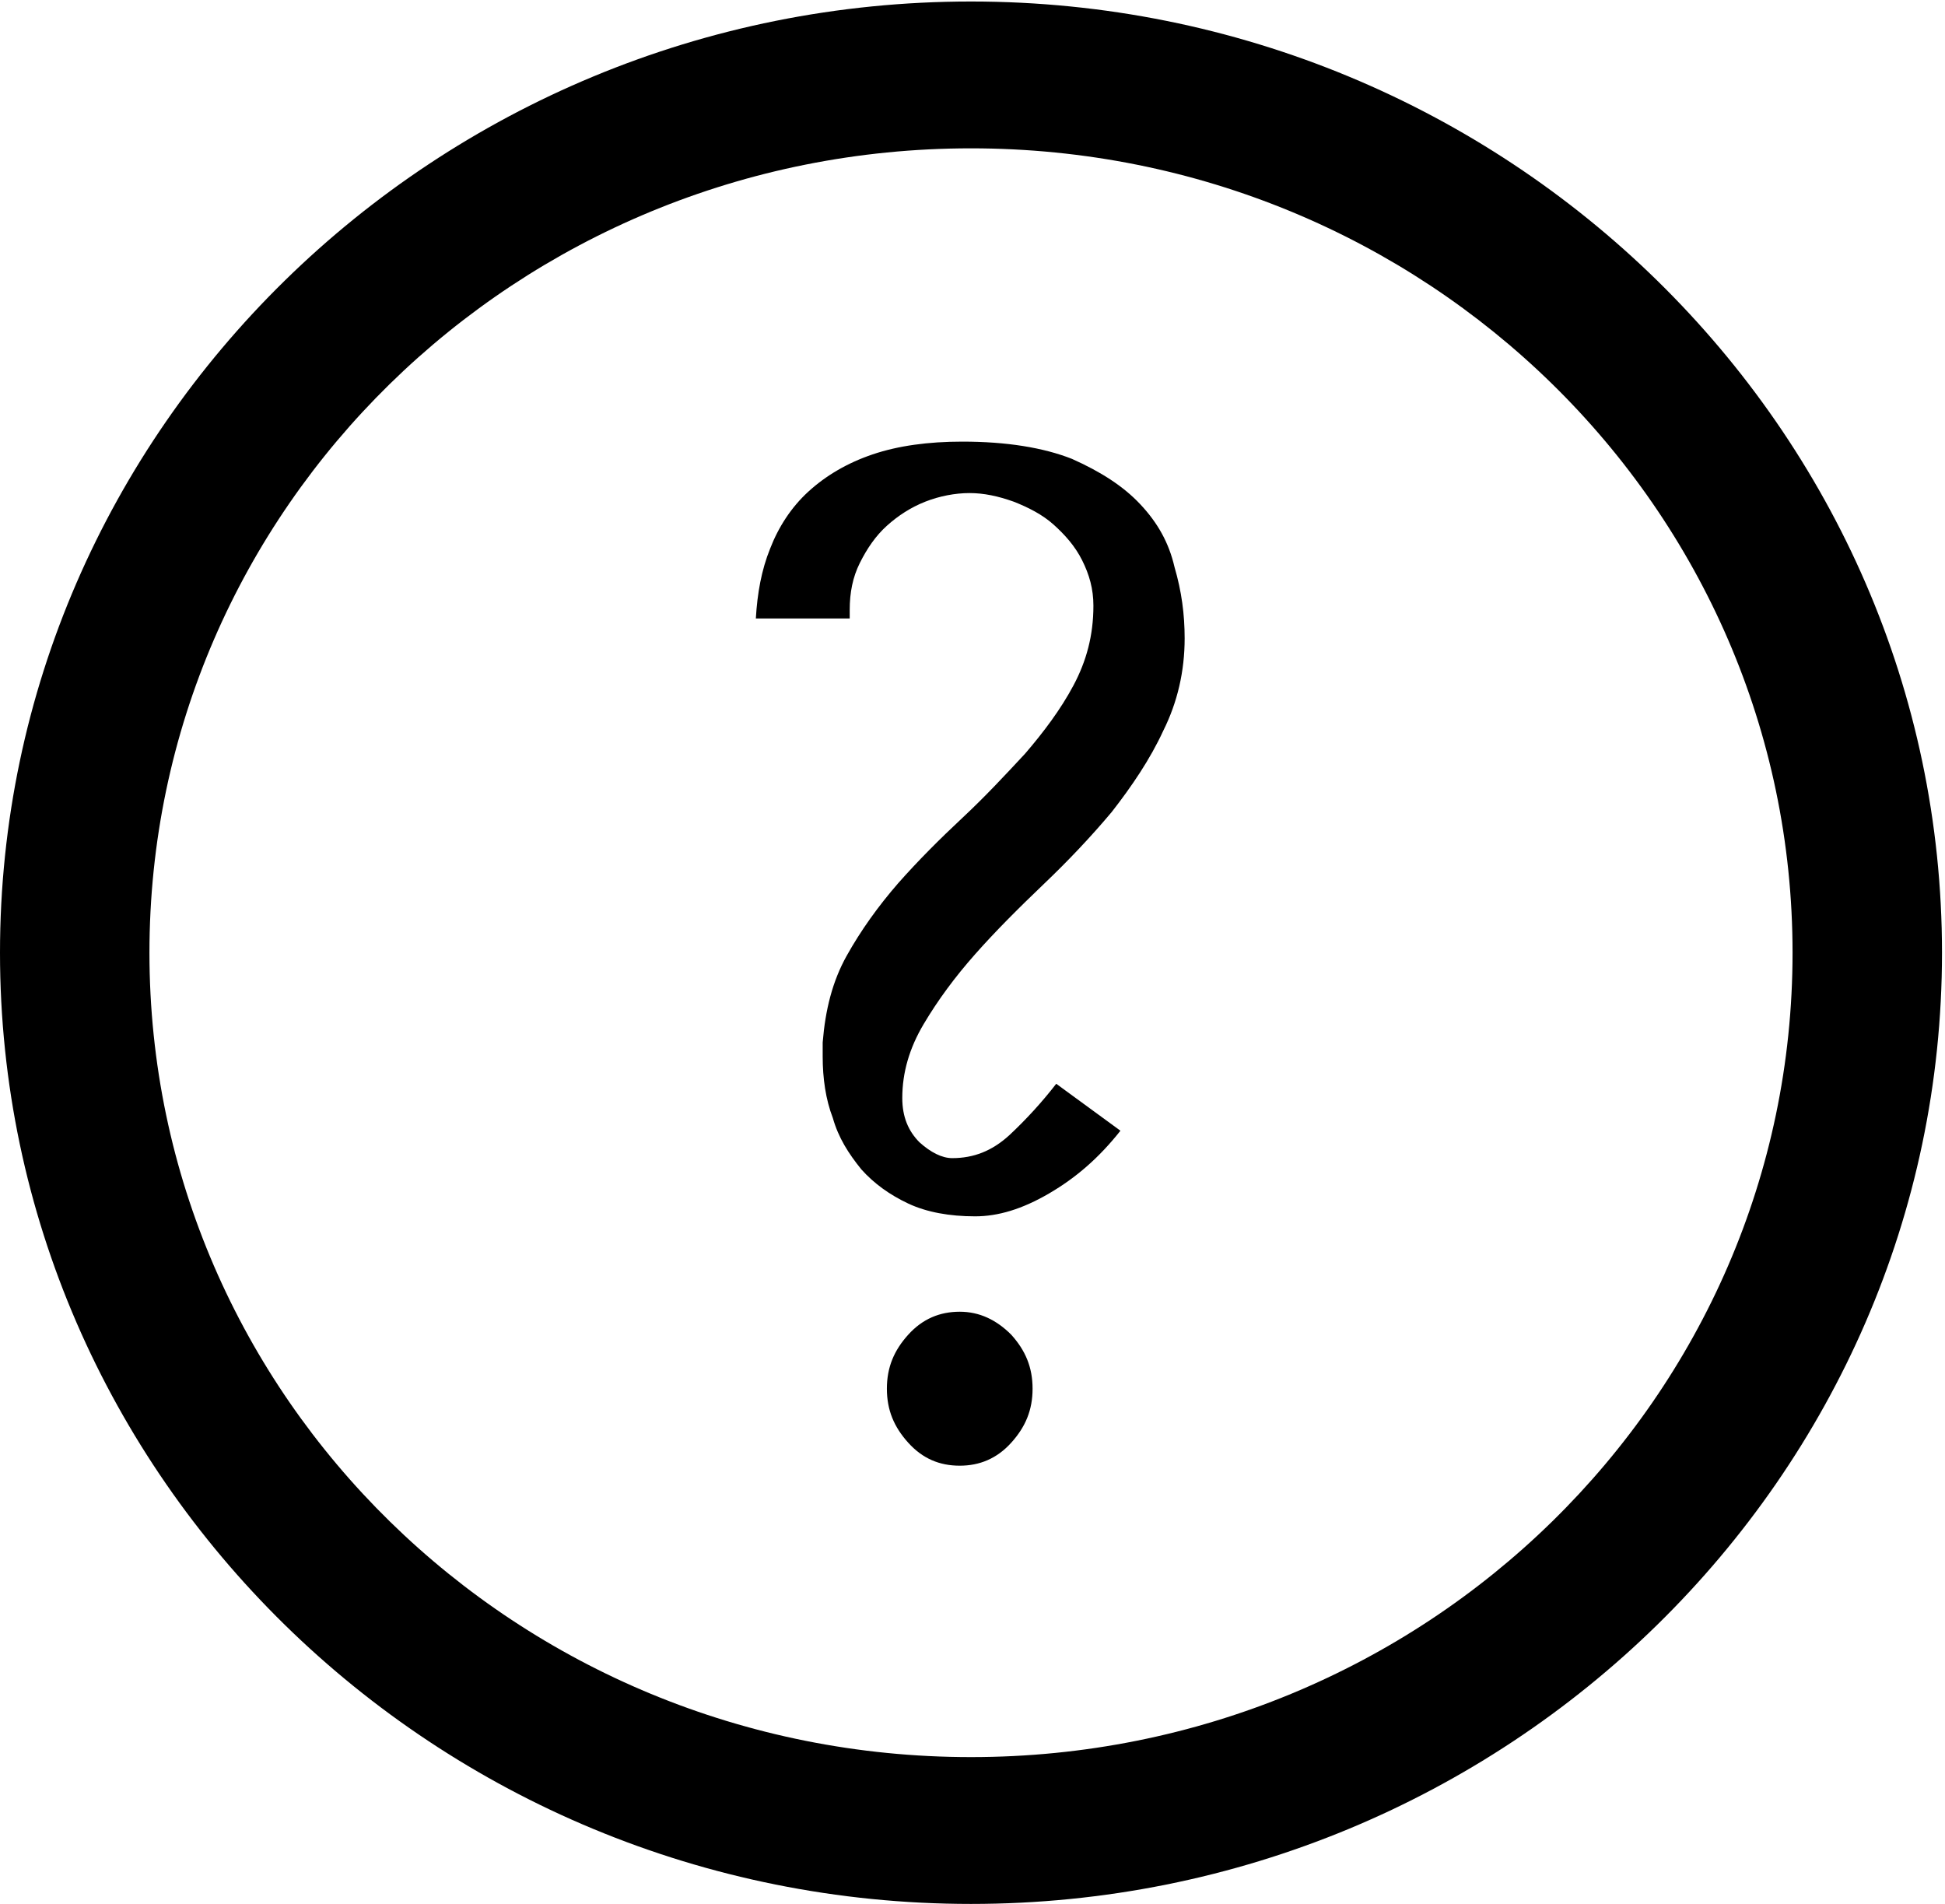
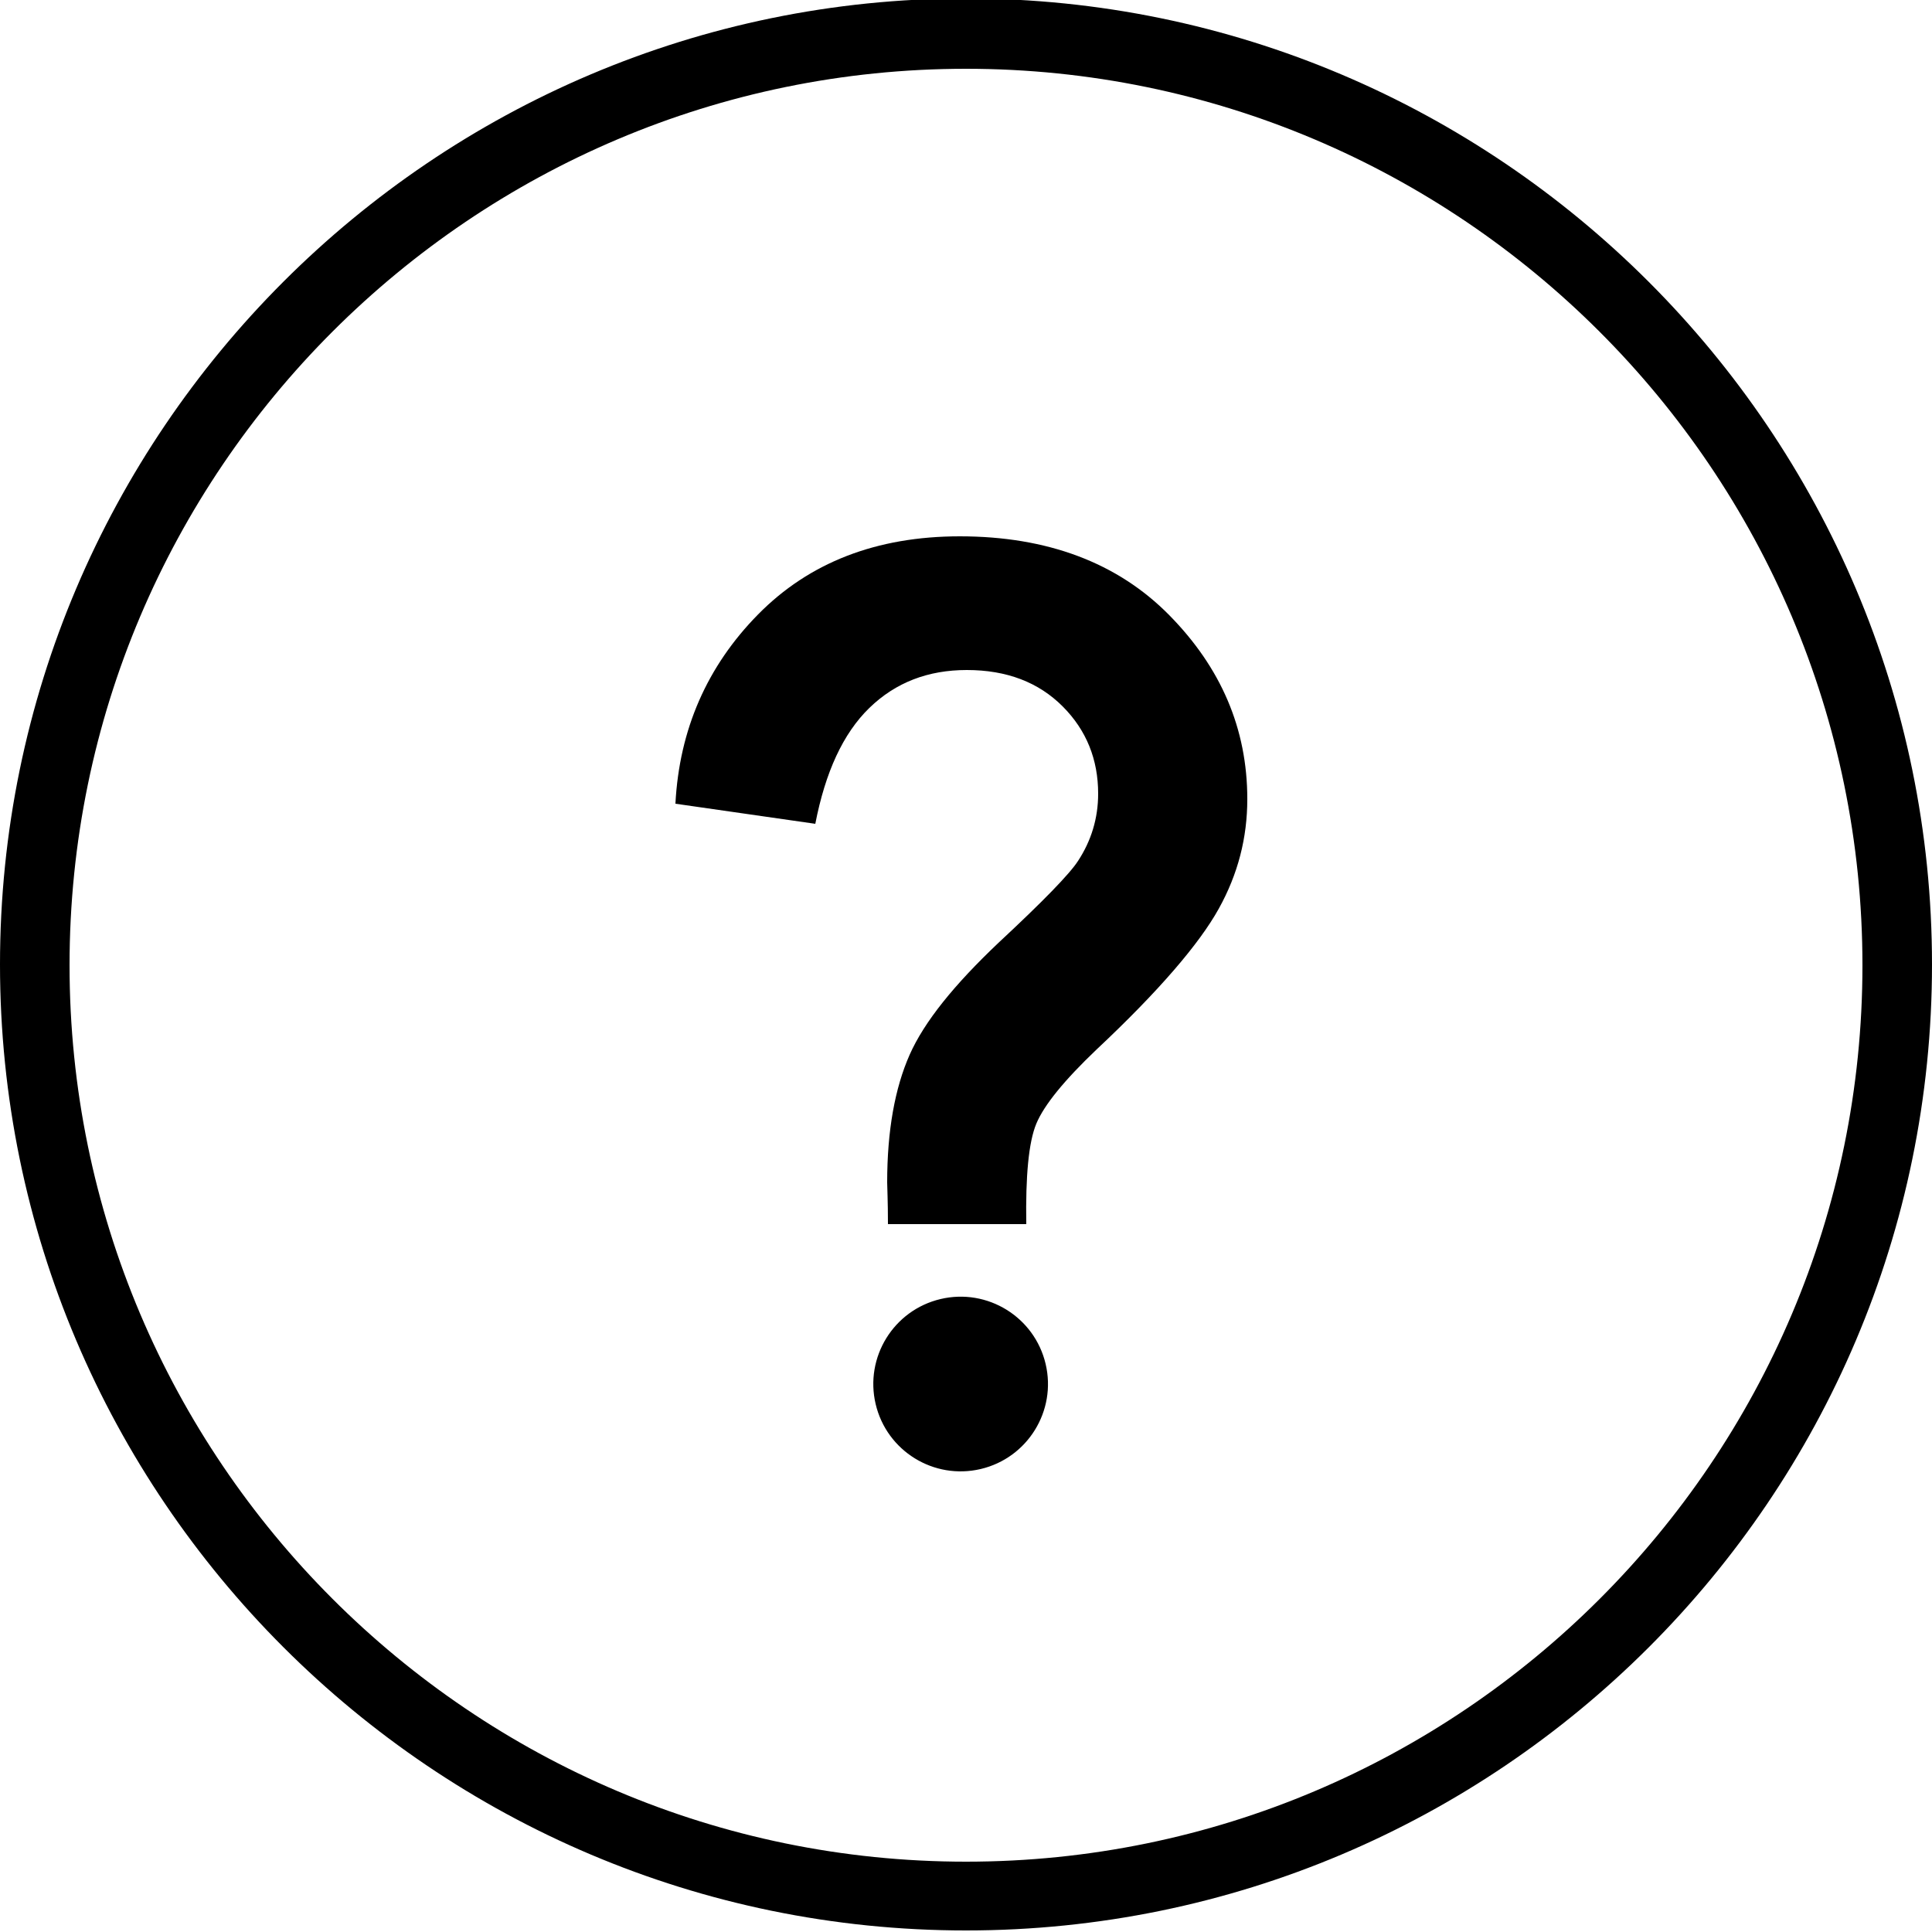
- <svg xmlns="http://www.w3.org/2000/svg" class="dibsvg-svg dibsvg-circle-question-mark-empty" viewBox="0 0 518 507">
-   <path d="M258.6.4C116 .4 0 114.2 0 253.7S116 507 258.6 507c142.6 0 258.6-113.8 258.6-253.3S401.2.4 258.6.4zm0 467.5c-121 0-218.8-95.9-218.8-214.2 0-118.3 97.8-214.2 218.8-214.2 121 0 218.8 95.9 218.8 214.2 0 118.3-97.8 214.2-218.8 214.2z" />
-   <path d="M255.6 349.3c-5.3 0-9.9 1.9-13.7 6.1-3.8 4.2-5.7 8.7-5.7 14.4 0 5.7 1.9 10.2 5.7 14.4 3.8 4.2 8.3 6.1 13.7 6.1 5.3 0 9.9-1.9 13.7-6.1 3.8-4.2 5.7-8.7 5.7-14.4 0-5.7-1.9-10.2-5.7-14.4-3.9-3.9-8.4-6.1-13.7-6.1z" />
-   <path d="M303.7 134.3c-4.6-4.9-10.6-8.7-18.2-12.1-7.6-3-17.4-4.6-29.2-4.6-9.1 0-17.1 1.1-23.9 3.4-6.8 2.3-12.5 5.7-17.1 9.9-4.6 4.2-8 9.5-10.2 15.2-2.3 5.7-3.4 11.8-3.8 18.6h25v-2.3c0-4.6.8-8.7 2.7-12.5 1.9-3.8 4.2-7.2 7.2-9.9s6.4-4.9 10.2-6.4c3.8-1.5 8-2.3 11.8-2.3 3.8 0 7.6.8 11.8 2.3 3.8 1.5 7.6 3.4 10.6 6.1 3 2.7 5.7 5.7 7.6 9.5 1.9 3.8 3 7.6 3 12.1 0 8-1.9 14.8-5.3 21.2-3.4 6.4-8 12.5-12.9 18.2-5.3 5.7-10.6 11.4-16.7 17.1-6.1 5.7-11.8 11.4-17.1 17.4-5.3 6.1-9.9 12.5-13.7 19.3-3.8 6.8-5.7 14.4-6.4 23.1v3.8c0 5.7.8 11.4 2.7 16.3 1.5 5.3 4.2 9.5 7.6 13.7 3.4 3.8 7.6 6.8 12.5 9.1s11 3.4 17.8 3.4c6.1 0 12.5-1.9 19.7-6.1 7.2-4.2 13.3-9.5 19-16.7l-17.1-12.5c-3.8 4.9-8 9.5-12.5 13.7-4.6 4.2-9.5 6.1-15.2 6.1-2.7 0-5.7-1.5-8.7-4.2-3-3-4.6-6.8-4.6-11.8 0-6.8 1.9-13.3 5.7-19.7 3.8-6.4 8.3-12.5 13.7-18.6 5.4-6.1 11.4-12.1 18.2-18.6 6.4-6.1 12.5-12.5 18.2-19.3 5.3-6.8 10.2-14 13.7-21.6 3.8-7.6 5.7-15.9 5.7-24.6 0-6.4-.8-12.5-2.7-19-1.5-6.5-4.5-11.8-9.1-16.7z" />
+ <svg xmlns="http://www.w3.org/2000/svg" class="dibsvg-svg dibsvg-circle-question-mark-empty" viewBox="0 0 250 250">
+   <path d="M125-.2C56.1-.2 0 55.9 0 124.8s56.1 125 125 125 125-56 125-125c0-68.9-56.1-125-125-125zm0 241.1c-64 0-116-52.1-116-116 0-64 52.1-116 116-116s116 52 116 116-52 116-116 116z" />
+   <path d="M124.2 69.4c-10.8 0-19.5 3.4-26.1 10.1-6.6 6.7-10.2 14.9-10.7 24.5l18.1 2.6c1.3-6.7 3.6-11.7 7-15 3.4-3.3 7.6-4.9 12.6-4.9 5.2 0 9.3 1.6 12.4 4.7 3.1 3.1 4.6 6.9 4.6 11.3 0 3.2-.9 6.1-2.6 8.7-1.1 1.7-4.5 5.2-10.3 10.6-5.7 5.4-9.6 10.2-11.5 14.5s-2.9 9.8-2.9 16.5c0 .6.1 2.4.1 5.4h17.9c-.1-6.2.3-10.6 1.3-13 1-2.4 3.6-5.6 7.8-9.6 8.1-7.6 13.3-13.7 15.8-18.2s3.7-9.2 3.7-14.2c0-9.1-3.4-17-10.1-23.8-6.7-6.8-15.8-10.2-27.1-10.2z" />
+   <ellipse cx="124.3" cy="179.1" rx="11.3" ry="11.3" transform="rotate(-13.286 124.27 179.067)" />
</svg>
